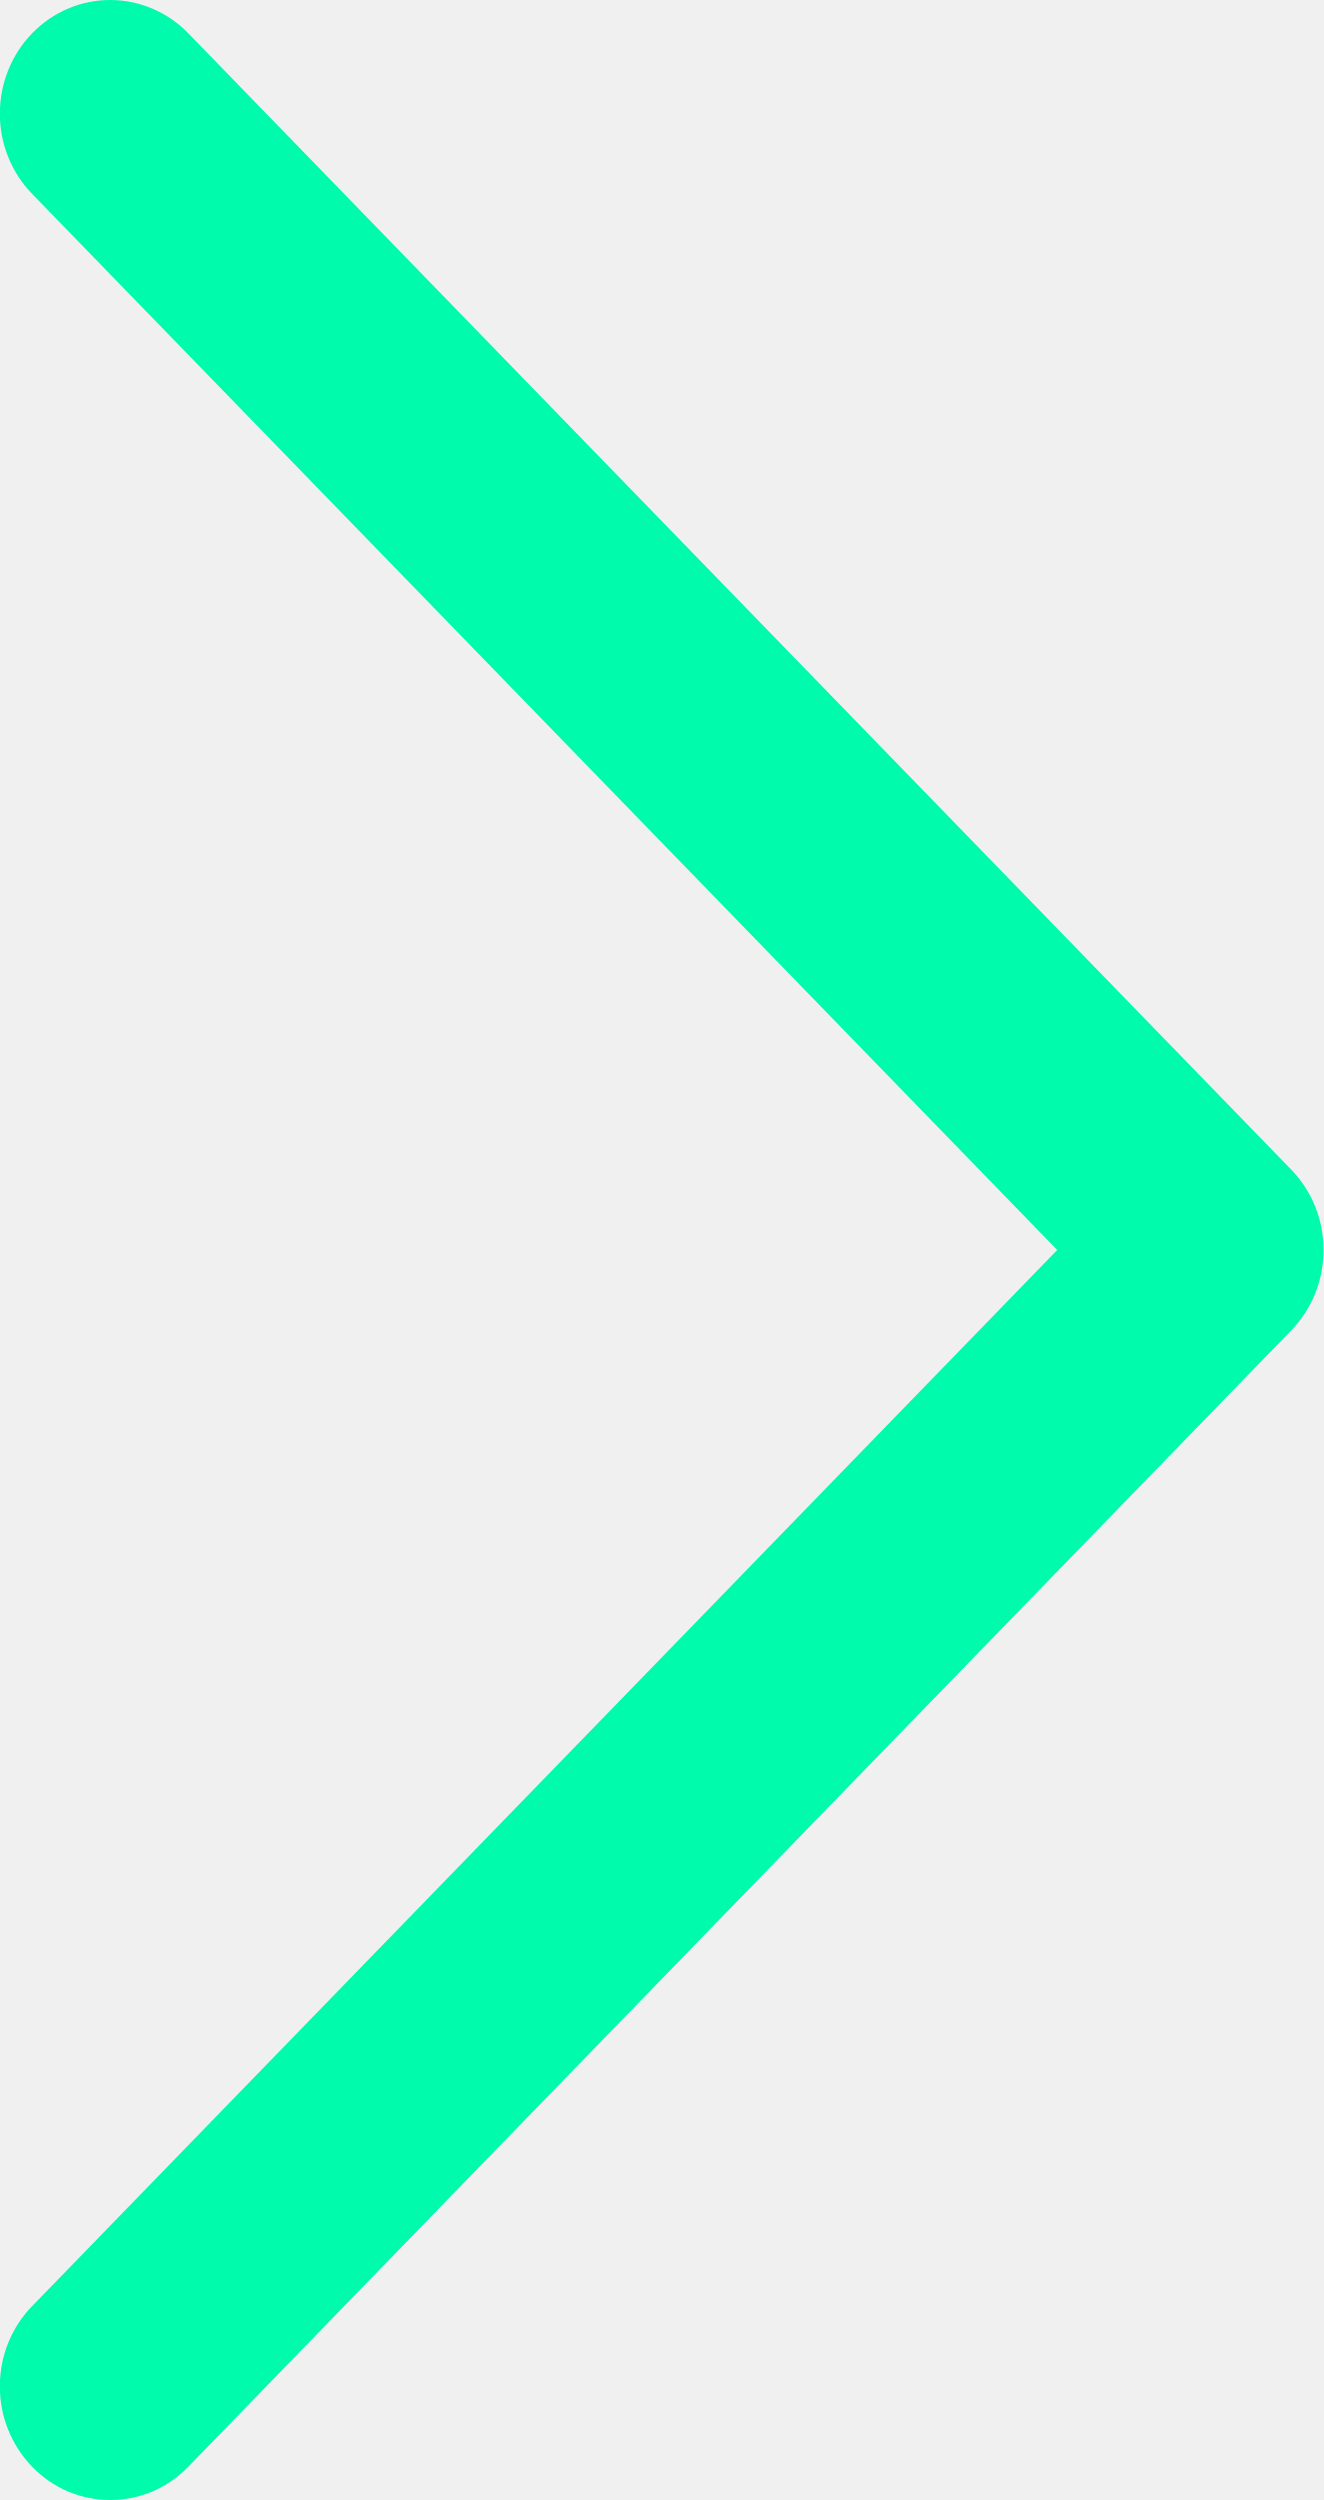
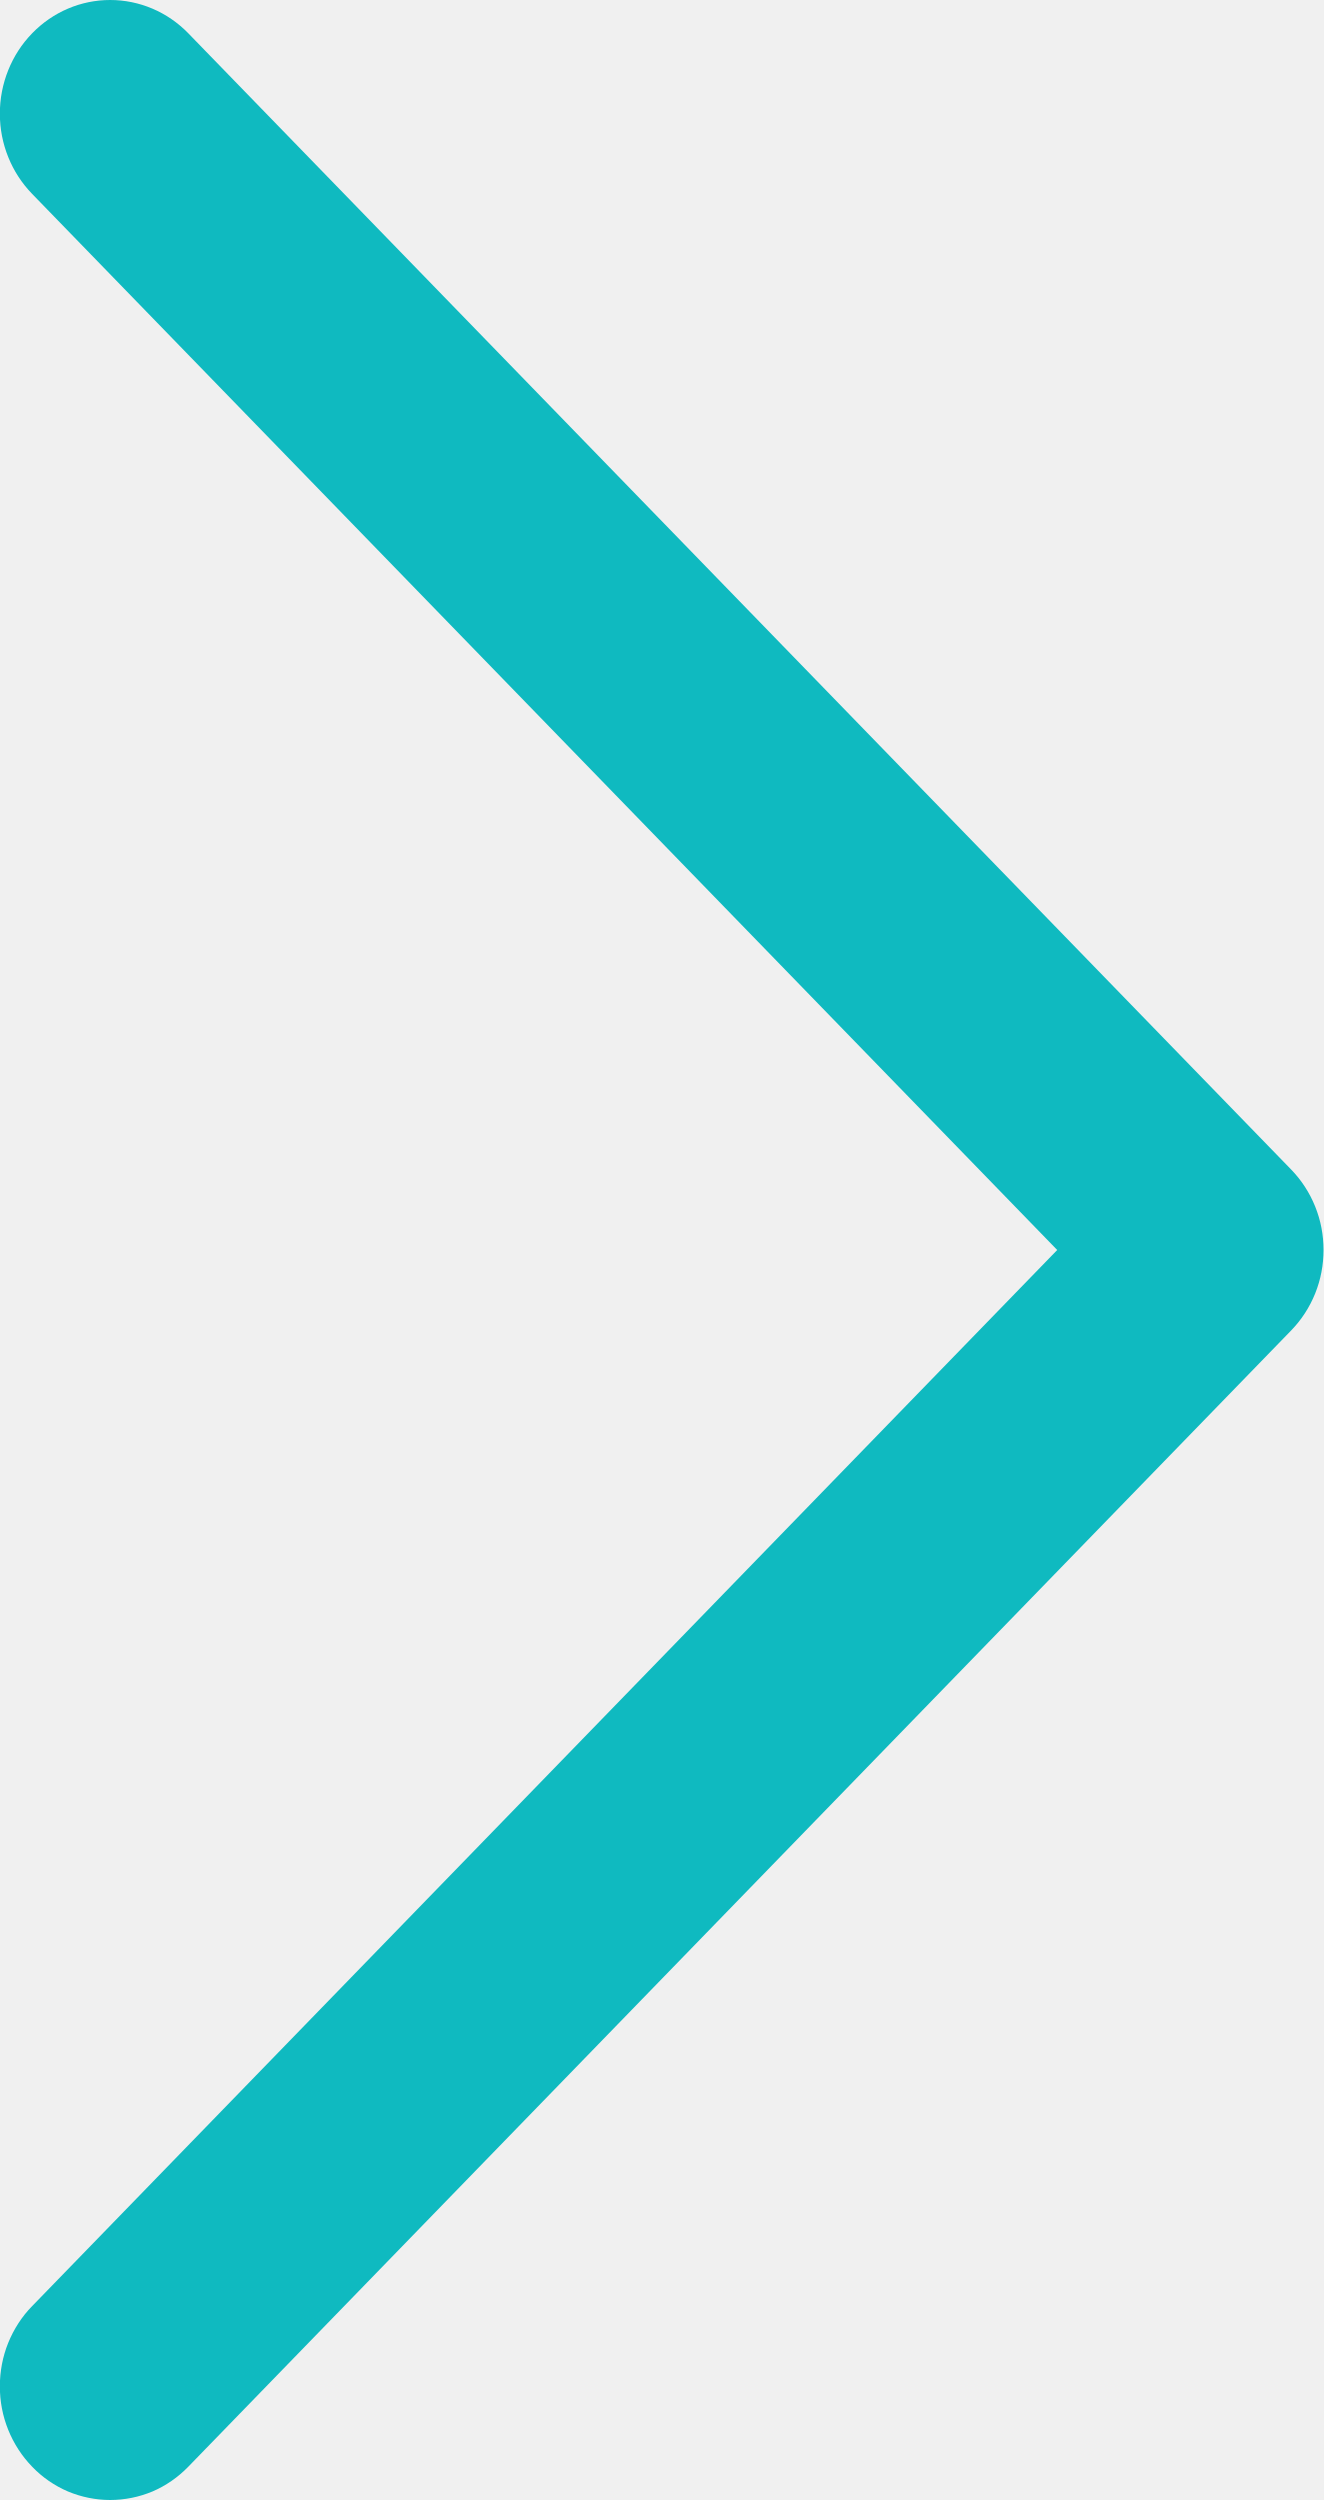
<svg xmlns="http://www.w3.org/2000/svg" width="9" height="17" viewBox="0 0 9 17" fill="none">
-   <g clip-path="url(#clip0_44_2)">
-     <path d="M8.78 9.047L1.28 16.774C1.21 16.846 1.128 16.903 1.037 16.942C0.946 16.98 0.848 17 0.749 17C0.651 17 0.553 16.98 0.462 16.942C0.371 16.903 0.288 16.846 0.219 16.774C0.149 16.702 0.094 16.617 0.056 16.523C0.018 16.429 -0.001 16.329 -0.001 16.227C-0.001 16.126 0.018 16.025 0.056 15.931C0.094 15.838 0.149 15.752 0.219 15.681L7.189 8.5L0.219 1.319C0.078 1.174 -0.001 0.978 -0.001 0.773C-0.001 0.568 0.078 0.371 0.219 0.226C0.36 0.081 0.55 -0 0.749 -0C0.948 -0 1.139 0.081 1.28 0.226L8.78 7.953C8.85 8.025 8.905 8.11 8.943 8.204C8.981 8.298 9 8.398 9 8.5C9 8.601 8.981 8.702 8.943 8.796C8.905 8.89 8.85 8.975 8.78 9.047Z" fill="#00FBAC" />
+   <g clip-path="url(#clip0_46_6)">
+     <path d="M8.78 9.047L1.28 16.774C1.21 16.846 1.128 16.903 1.037 16.942C0.946 16.98 0.848 17 0.749 17C0.651 17 0.553 16.98 0.462 16.942C0.371 16.903 0.288 16.846 0.219 16.774C0.149 16.702 0.094 16.617 0.056 16.523C0.018 16.429 -0.001 16.329 -0.001 16.227C-0.001 16.126 0.018 16.025 0.056 15.931C0.094 15.838 0.149 15.752 0.219 15.681L7.189 8.5L0.219 1.319C0.078 1.174 -0.001 0.978 -0.001 0.773C-0.001 0.568 0.078 0.371 0.219 0.226C0.36 0.081 0.55 -0 0.749 -0C0.948 -0 1.139 0.081 1.28 0.226L8.78 7.953C8.85 8.025 8.905 8.11 8.943 8.204C8.981 8.298 9 8.398 9 8.5C9 8.601 8.981 8.702 8.943 8.796C8.905 8.89 8.85 8.975 8.78 9.047Z" fill="#0FBAC0" />
  </g>
  <defs>
-     <clipPath id="clip0_44_2">
+     <clipPath id="clip0_46_6">
      <rect width="9" height="17" fill="white" />
    </clipPath>
  </defs>
</svg>
